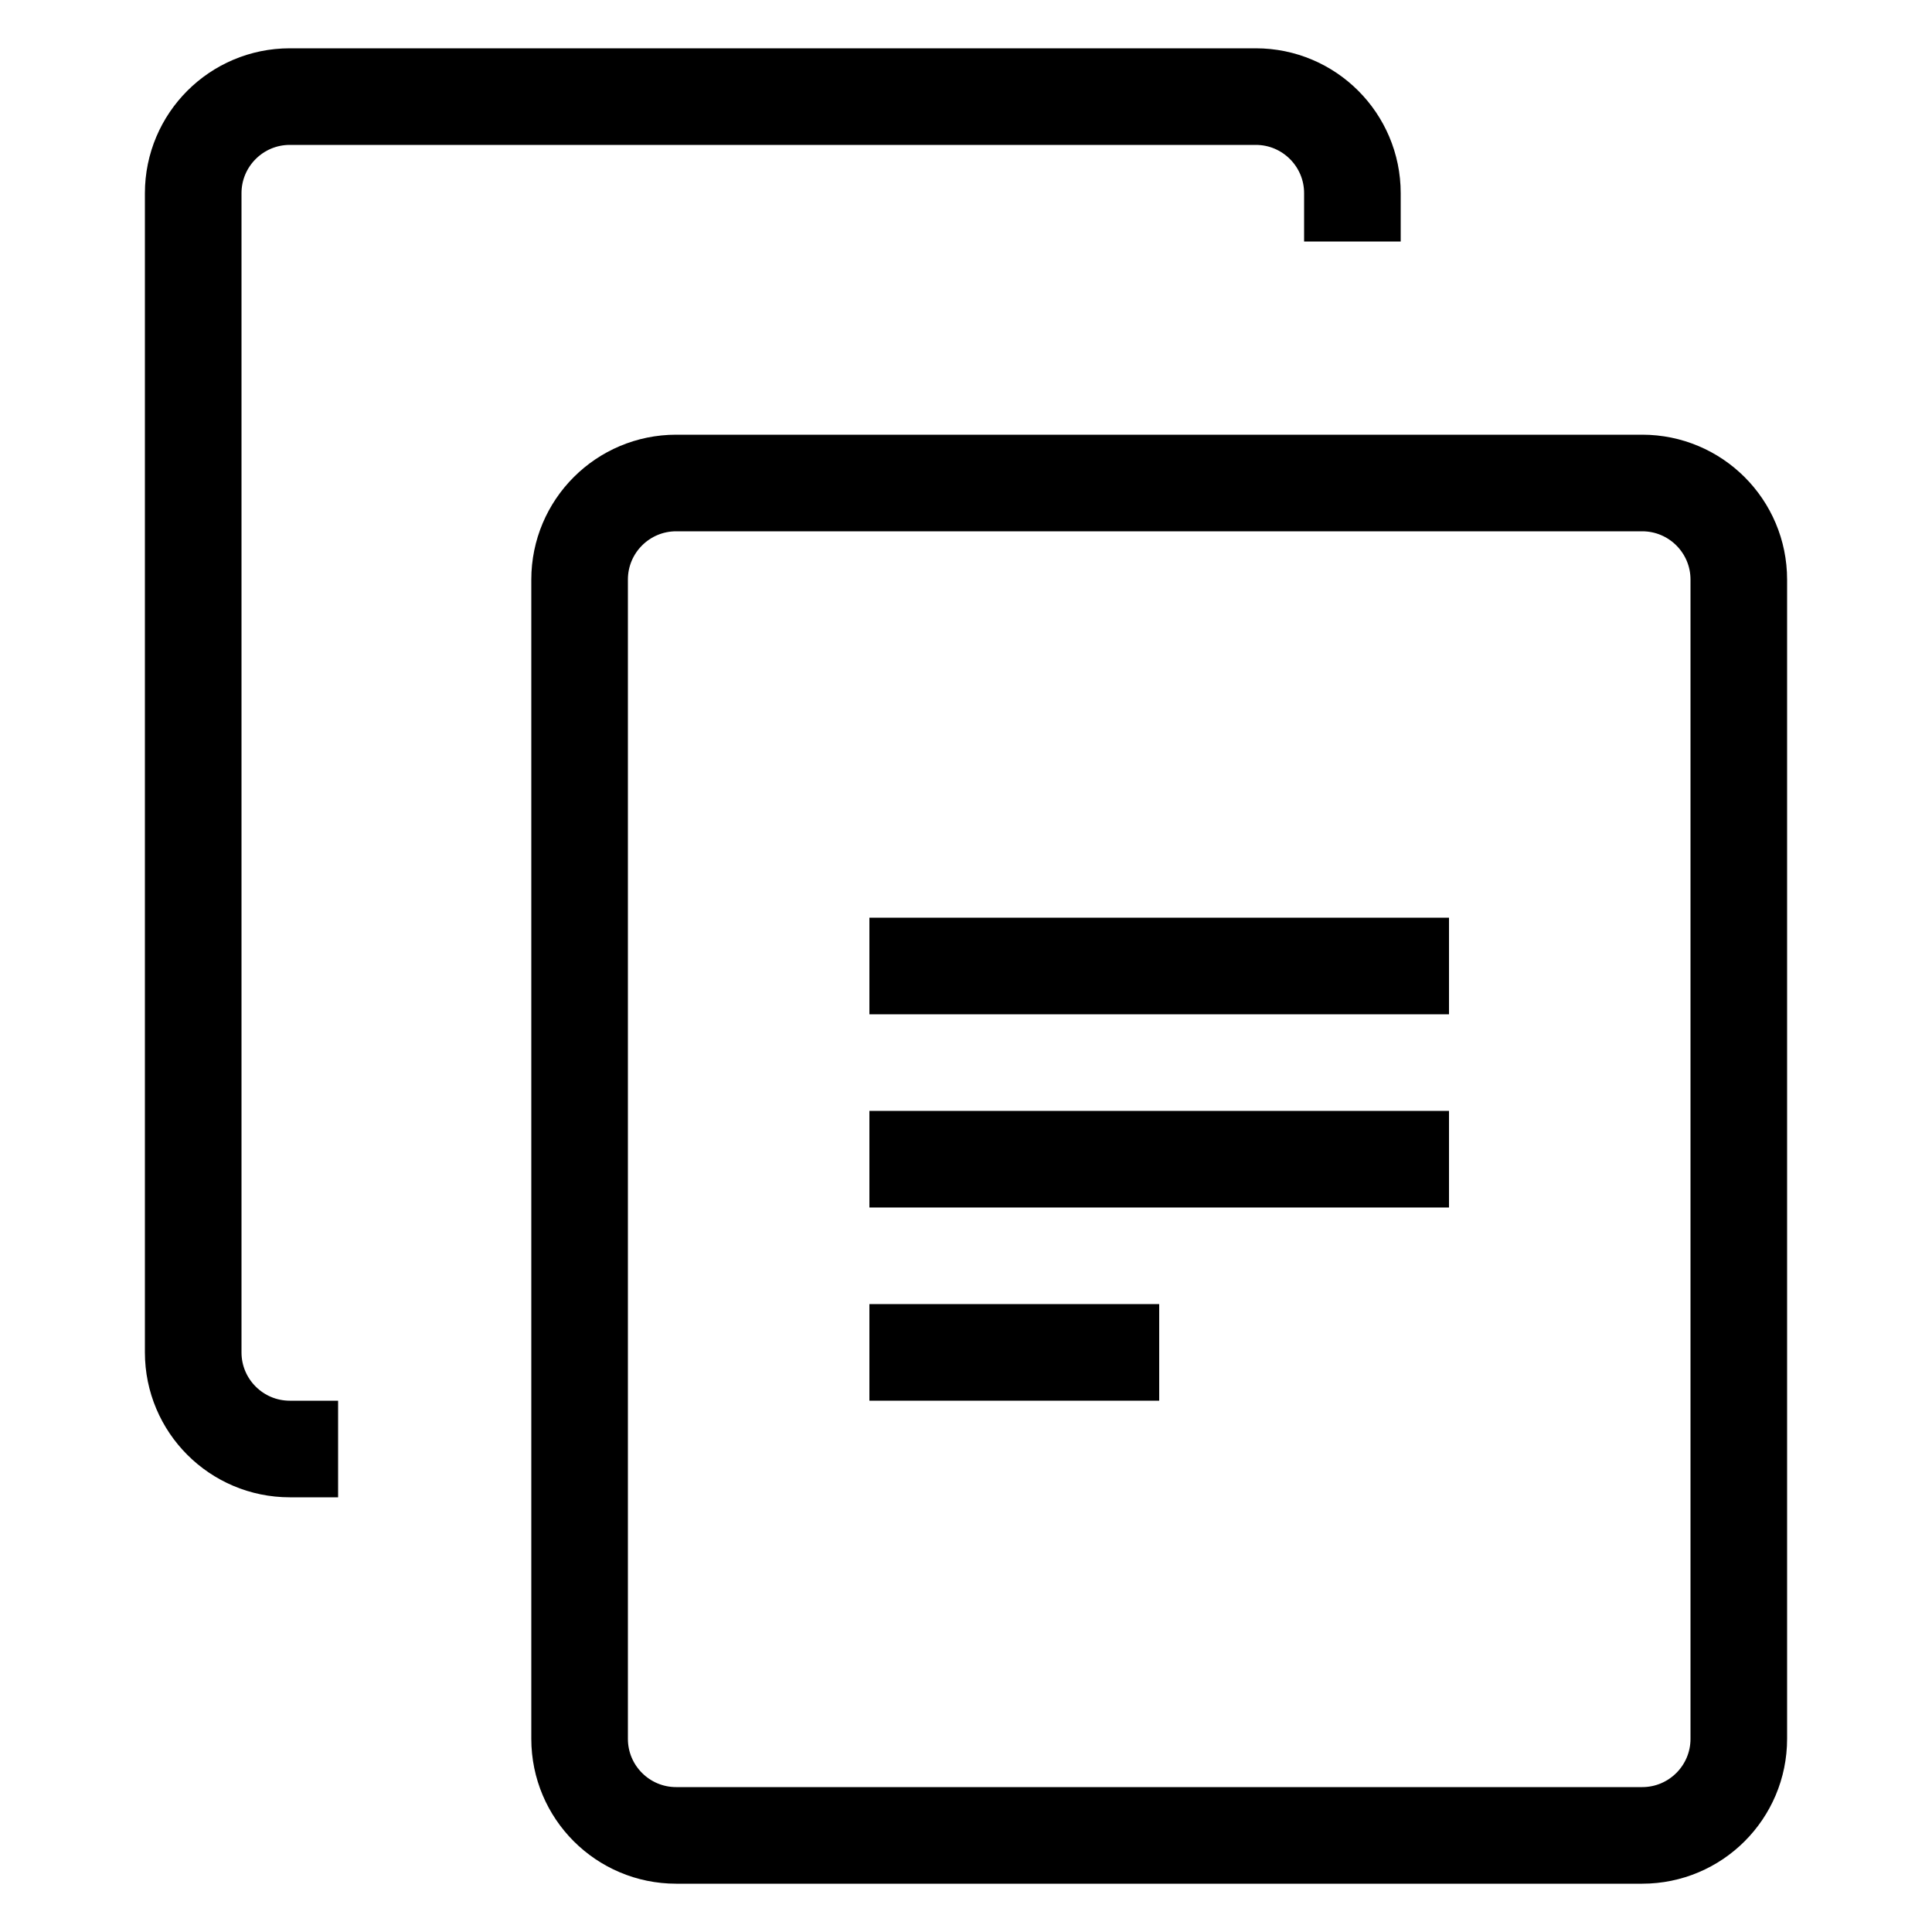
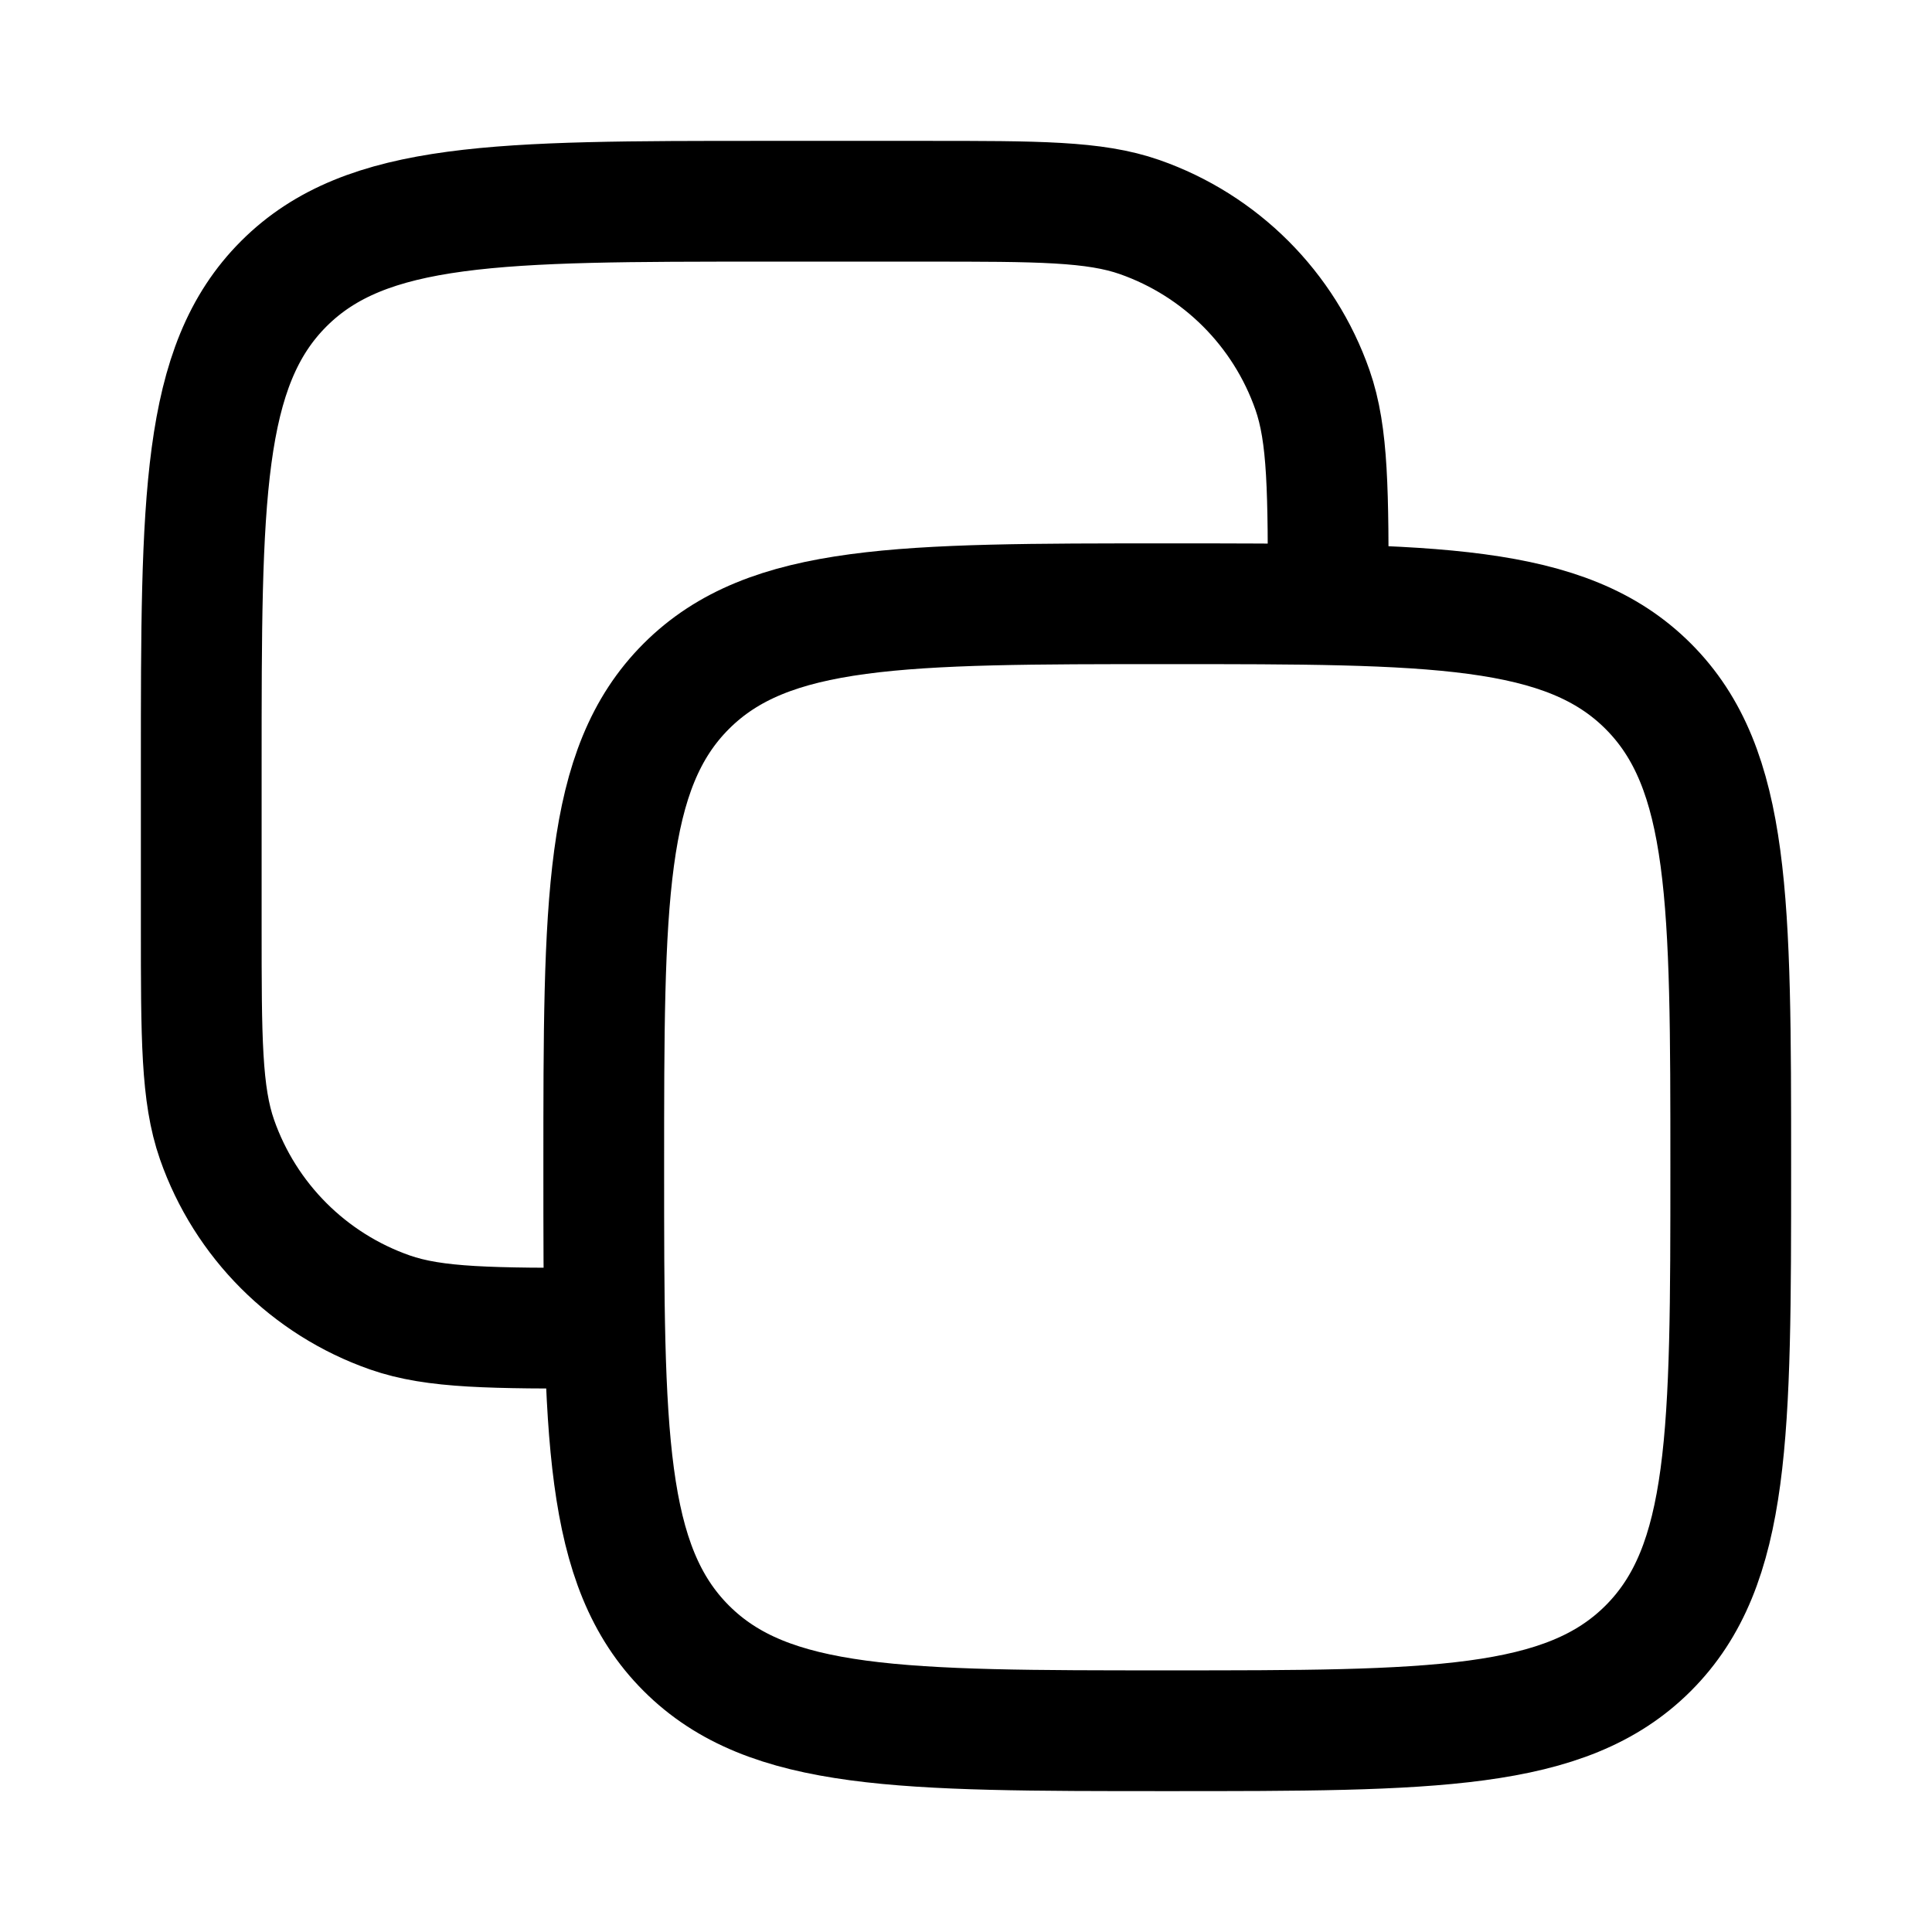
- <svg xmlns="http://www.w3.org/2000/svg" viewBox="0 0 20 20" fill="none">
-   <rect x="6" y="5" width="12" height="14" rx="1" stroke="currentColor" />
-   <path d="M3.5 15H3C2.448 15 2 14.552 2 14V2C2 1.448 2.448 1 3 1H13C13.552 1 14 1.448 14 2V2.5" stroke="currentColor" />
-   <path d="M9 10H15" stroke="currentColor" />
-   <path d="M9 12H15" stroke="currentColor" />
-   <path d="M9 14H12" stroke="currentColor" />
+ <svg xmlns="http://www.w3.org/2000/svg" viewBox="0 0 24 24">
+   <g fill="none" stroke="currentColor" stroke-linecap="round" stroke-linejoin="round" stroke-width="1.5">
+     <path d="M7.5 14.5c0-3.3 0-4.95 1.025-5.975S11.2 7.5 14.5 7.5s4.95 0 5.975 1.025S21.5 11.2 21.5 14.5s0 4.95-1.025 5.975S17.8 21.5 14.5 21.5s-4.95 0-5.975-1.025S7.5 17.8 7.5 14.5" />
+     <path d="M7.5 16.5c-1.396 0-2.095 0-2.656-.196a3.5 3.5 0 0 1-2.148-2.148C2.5 13.595 2.5 12.896 2.5 11.5v-2c0-3.3 0-4.95 1.025-5.975S6.2 2.5 9.5 2.5h2c1.396 0 2.095 0 2.656.196a3.5 3.5 0 0 1 2.148 2.148c.196.561.196 1.26.196 2.656" />
+   </g>
</svg>
